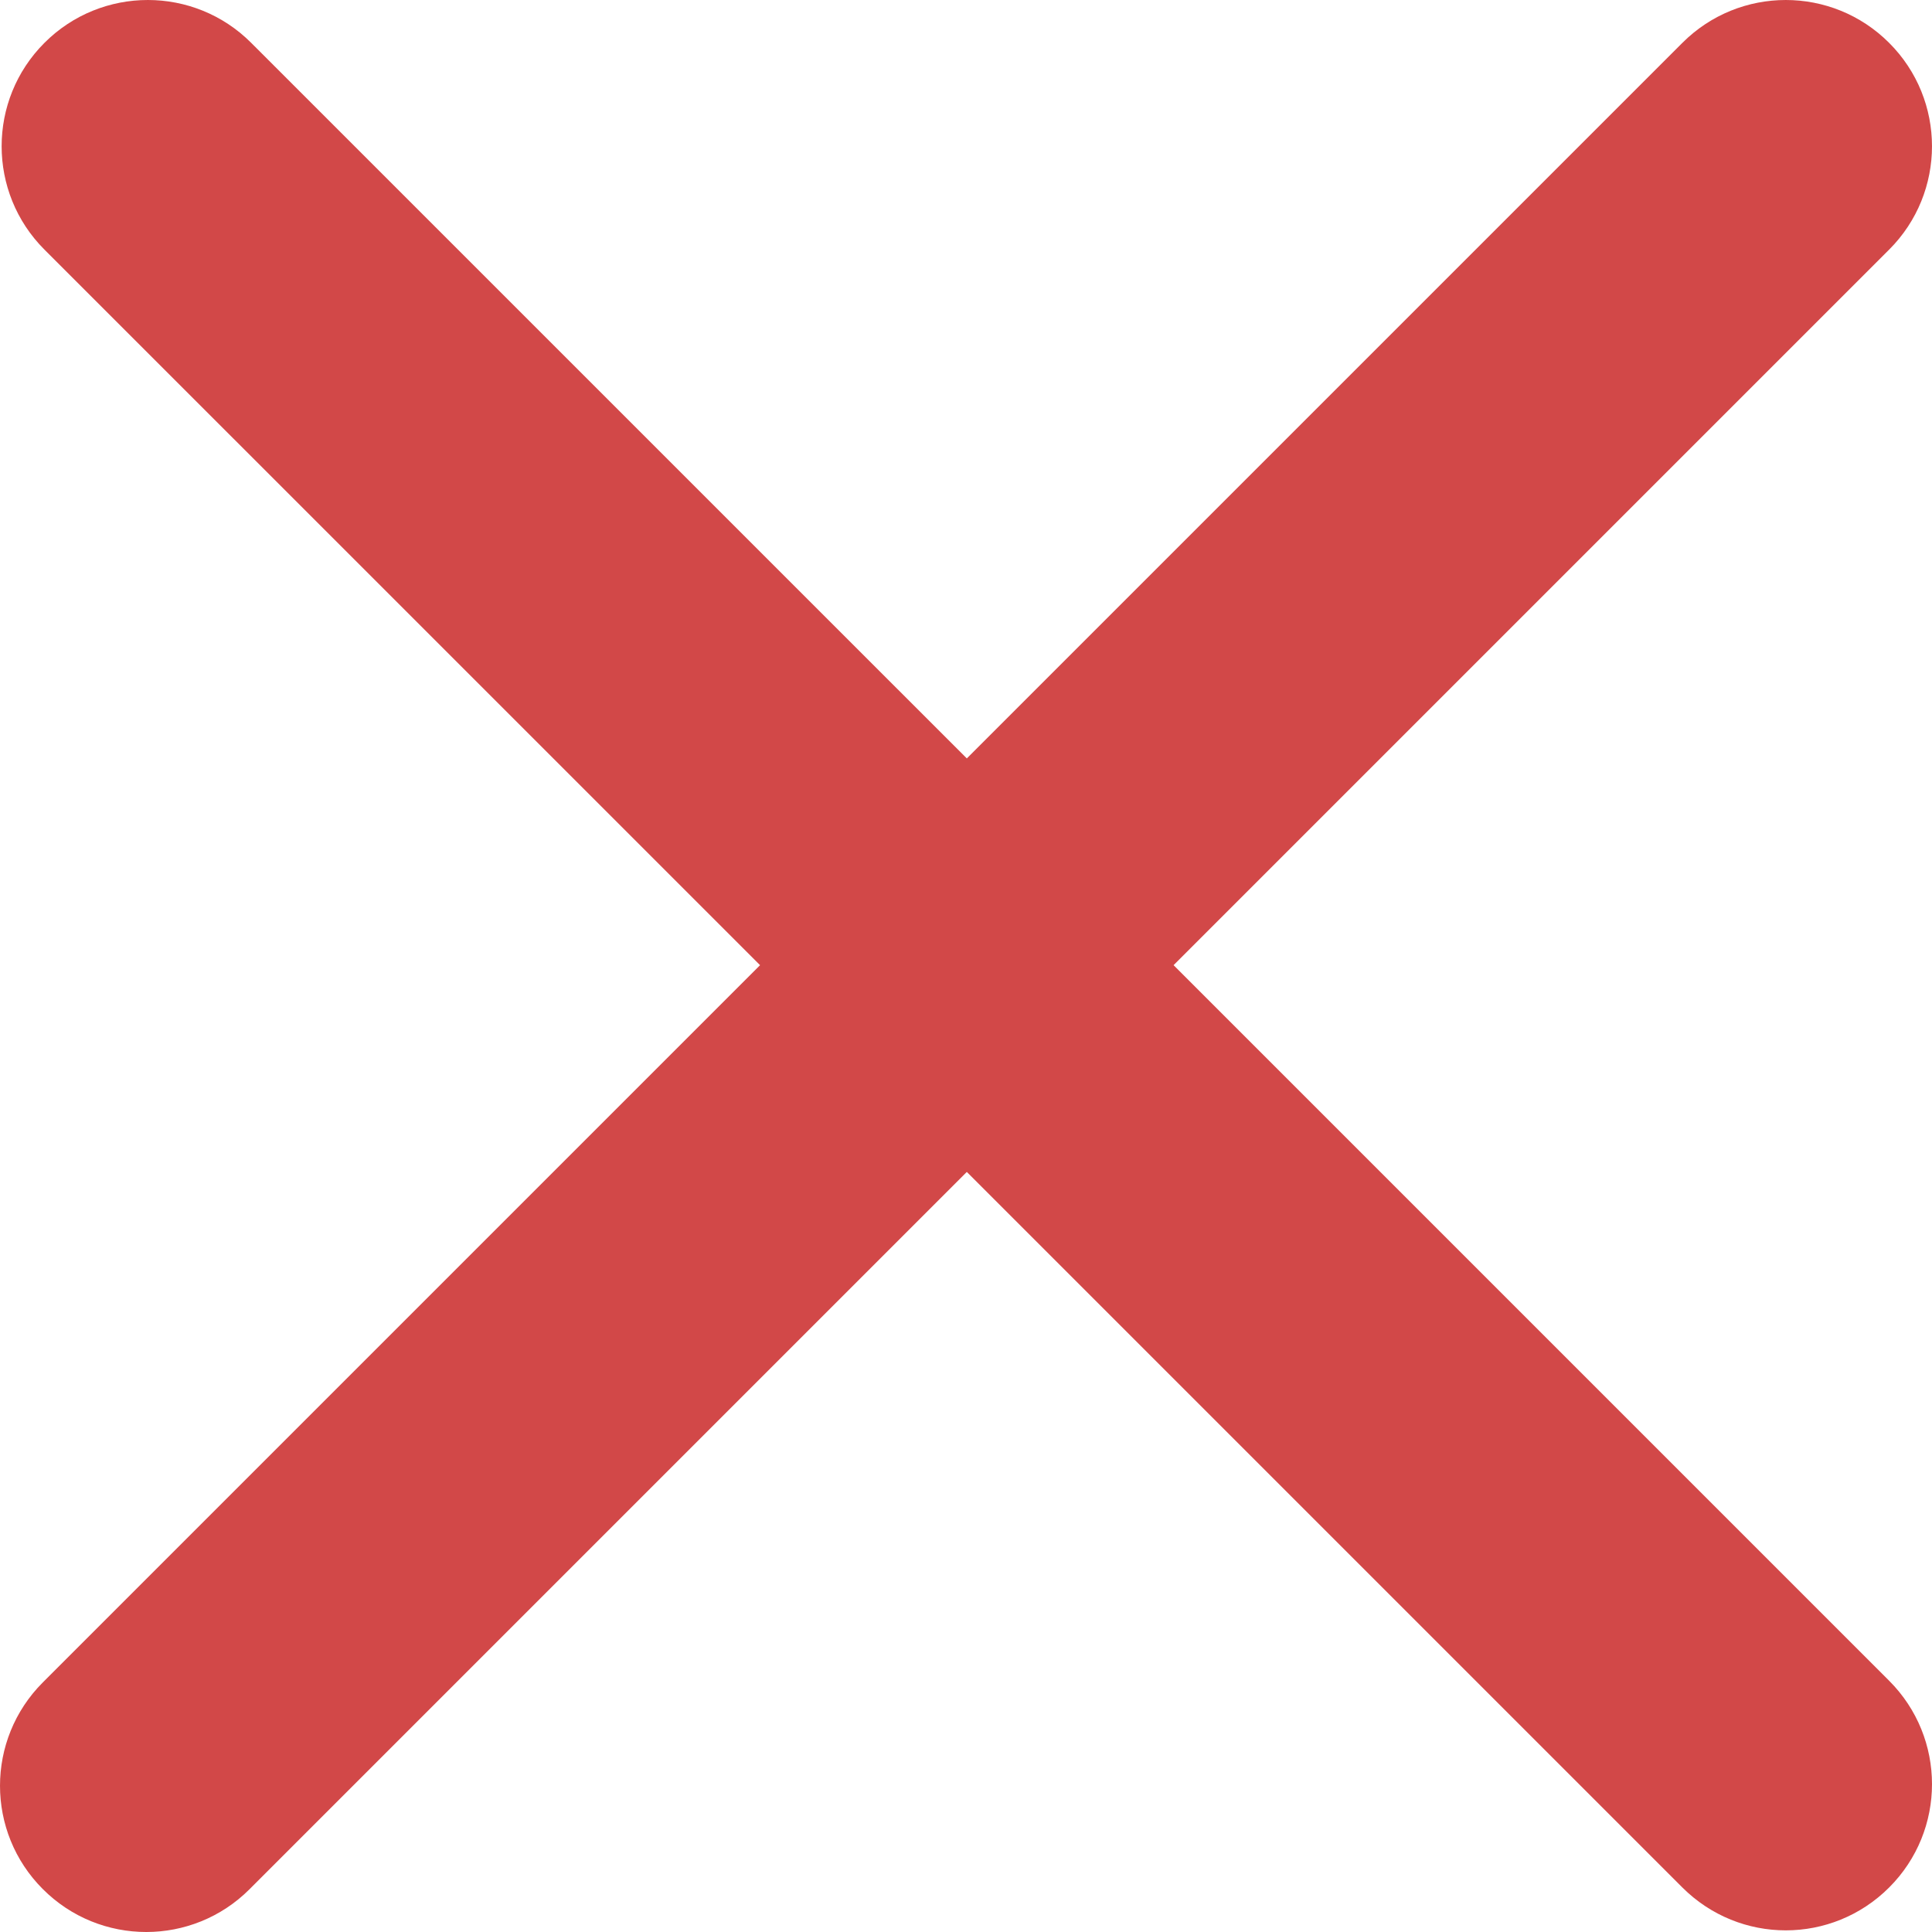
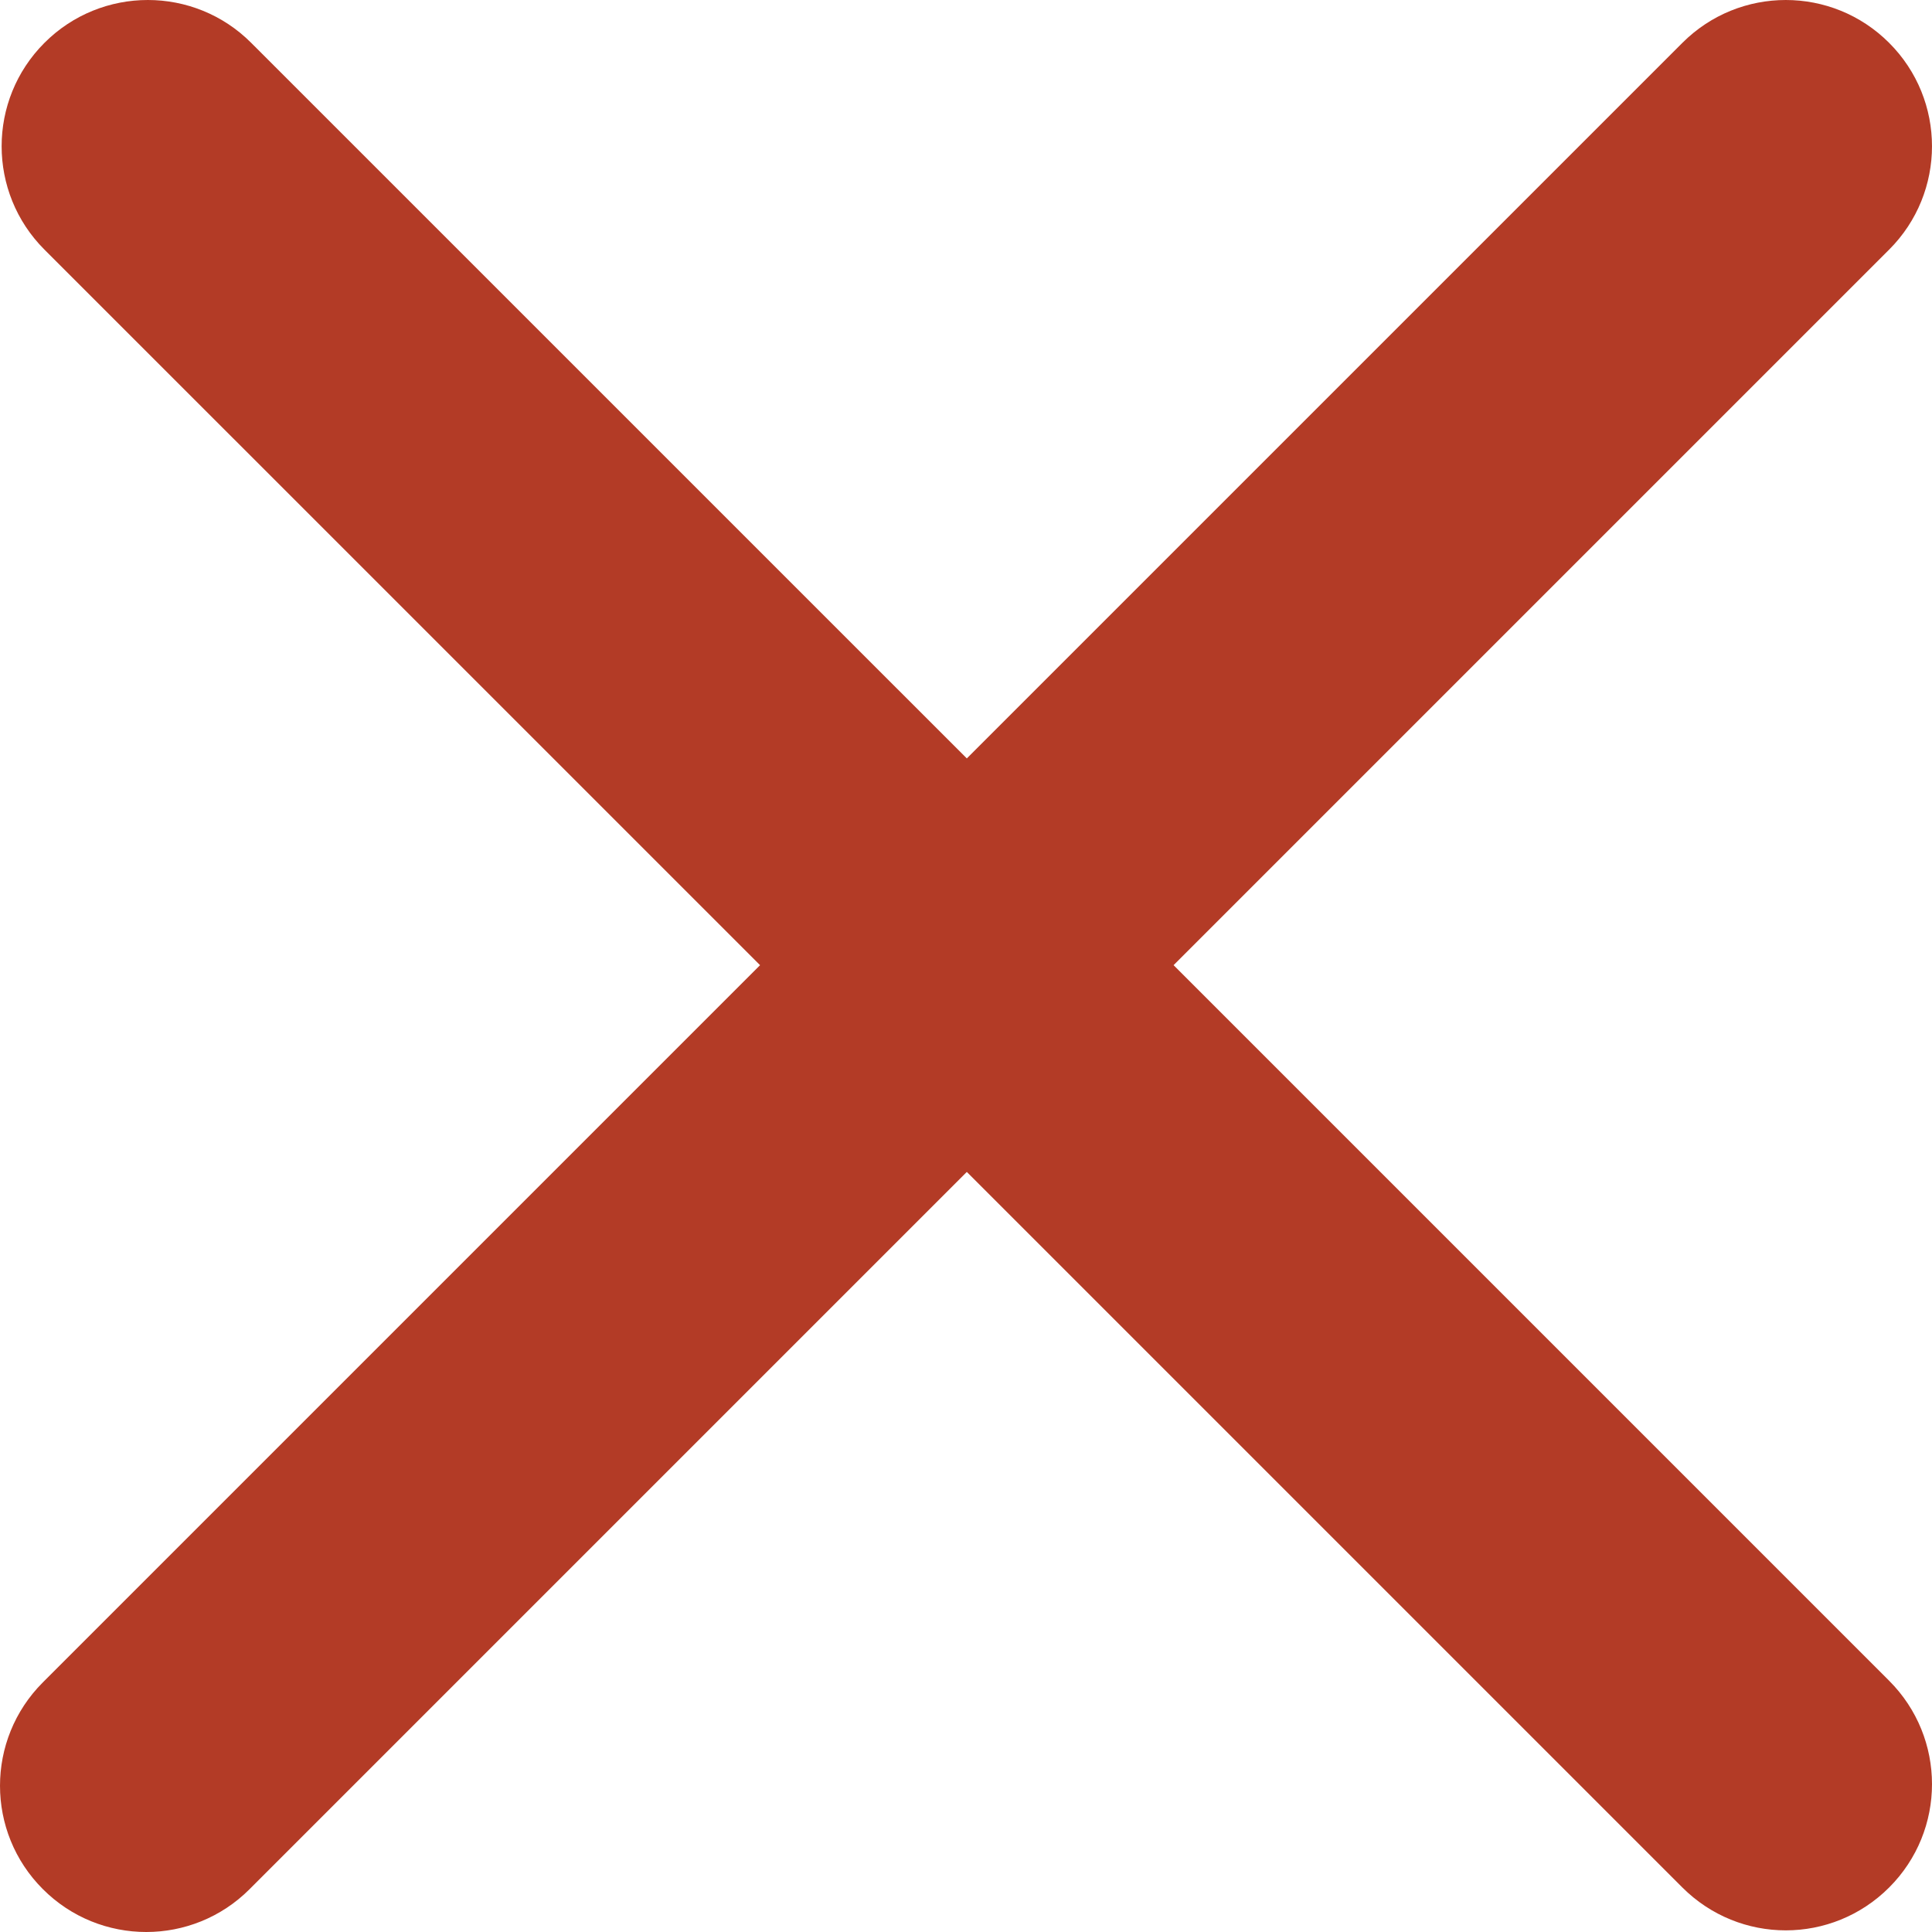
<svg xmlns="http://www.w3.org/2000/svg" version="1.1" id="Capa_1" x="0px" y="0px" viewBox="0 0 469.785 469.785" style="enable-background:new 0 0 469.785 469.785;" xml:space="preserve" width="512px" height="512px">
  <g>
    <g transform="matrix(1.25 0 0 -1.25 0 45)">
      <g>
        <g>
-           <path d="M228.294-151.753L367.489-12.558c11.116,11.105,11.116,29.116,0,40.22     c-11.105,11.116-29.104,11.116-40.22,0L188.073-111.533L48.866,27.663c-11.093,11.116-29.116,11.116-40.22,0     c-11.105-11.105-11.105-29.116,0-40.22l139.207-139.196L8.338-291.268c-11.116-11.116-11.116-29.116,0-40.22     c5.552-5.564,12.834-8.34,20.116-8.34c7.27,0,14.552,2.776,20.105,8.34l139.514,139.514l139.196-139.196     c5.564-5.552,12.834-8.34,20.116-8.34c7.27,0,14.552,2.788,20.105,8.34c11.116,11.105,11.116,29.104,0,40.22L228.294-151.753z" data-original="#DD2E44" class="active-path" data-old_color="#DD2E44" fill="#D24848" />
+           <path d="M228.294-151.753L367.489-12.558c11.116,11.105,11.116,29.116,0,40.22     c-11.105,11.116-29.104,11.116-40.22,0L188.073-111.533L48.866,27.663c-11.093,11.116-29.116,11.116-40.22,0     c-11.105-11.105-11.105-29.116,0-40.22l139.207-139.196L8.338-291.268c-11.116-11.116-11.116-29.116,0-40.22     c5.552-5.564,12.834-8.34,20.116-8.34c7.27,0,14.552,2.776,20.105,8.34l139.514,139.514l139.196-139.196     c5.564-5.552,12.834-8.34,20.116-8.34c7.27,0,14.552,2.788,20.105,8.34c11.116,11.105,11.116,29.104,0,40.22L228.294-151.753z" data-original="#DD2E44" class="active-path" data-old_color="#DD2E44" fill="#b33b26" />
        </g>
      </g>
    </g>
  </g>
</svg>
